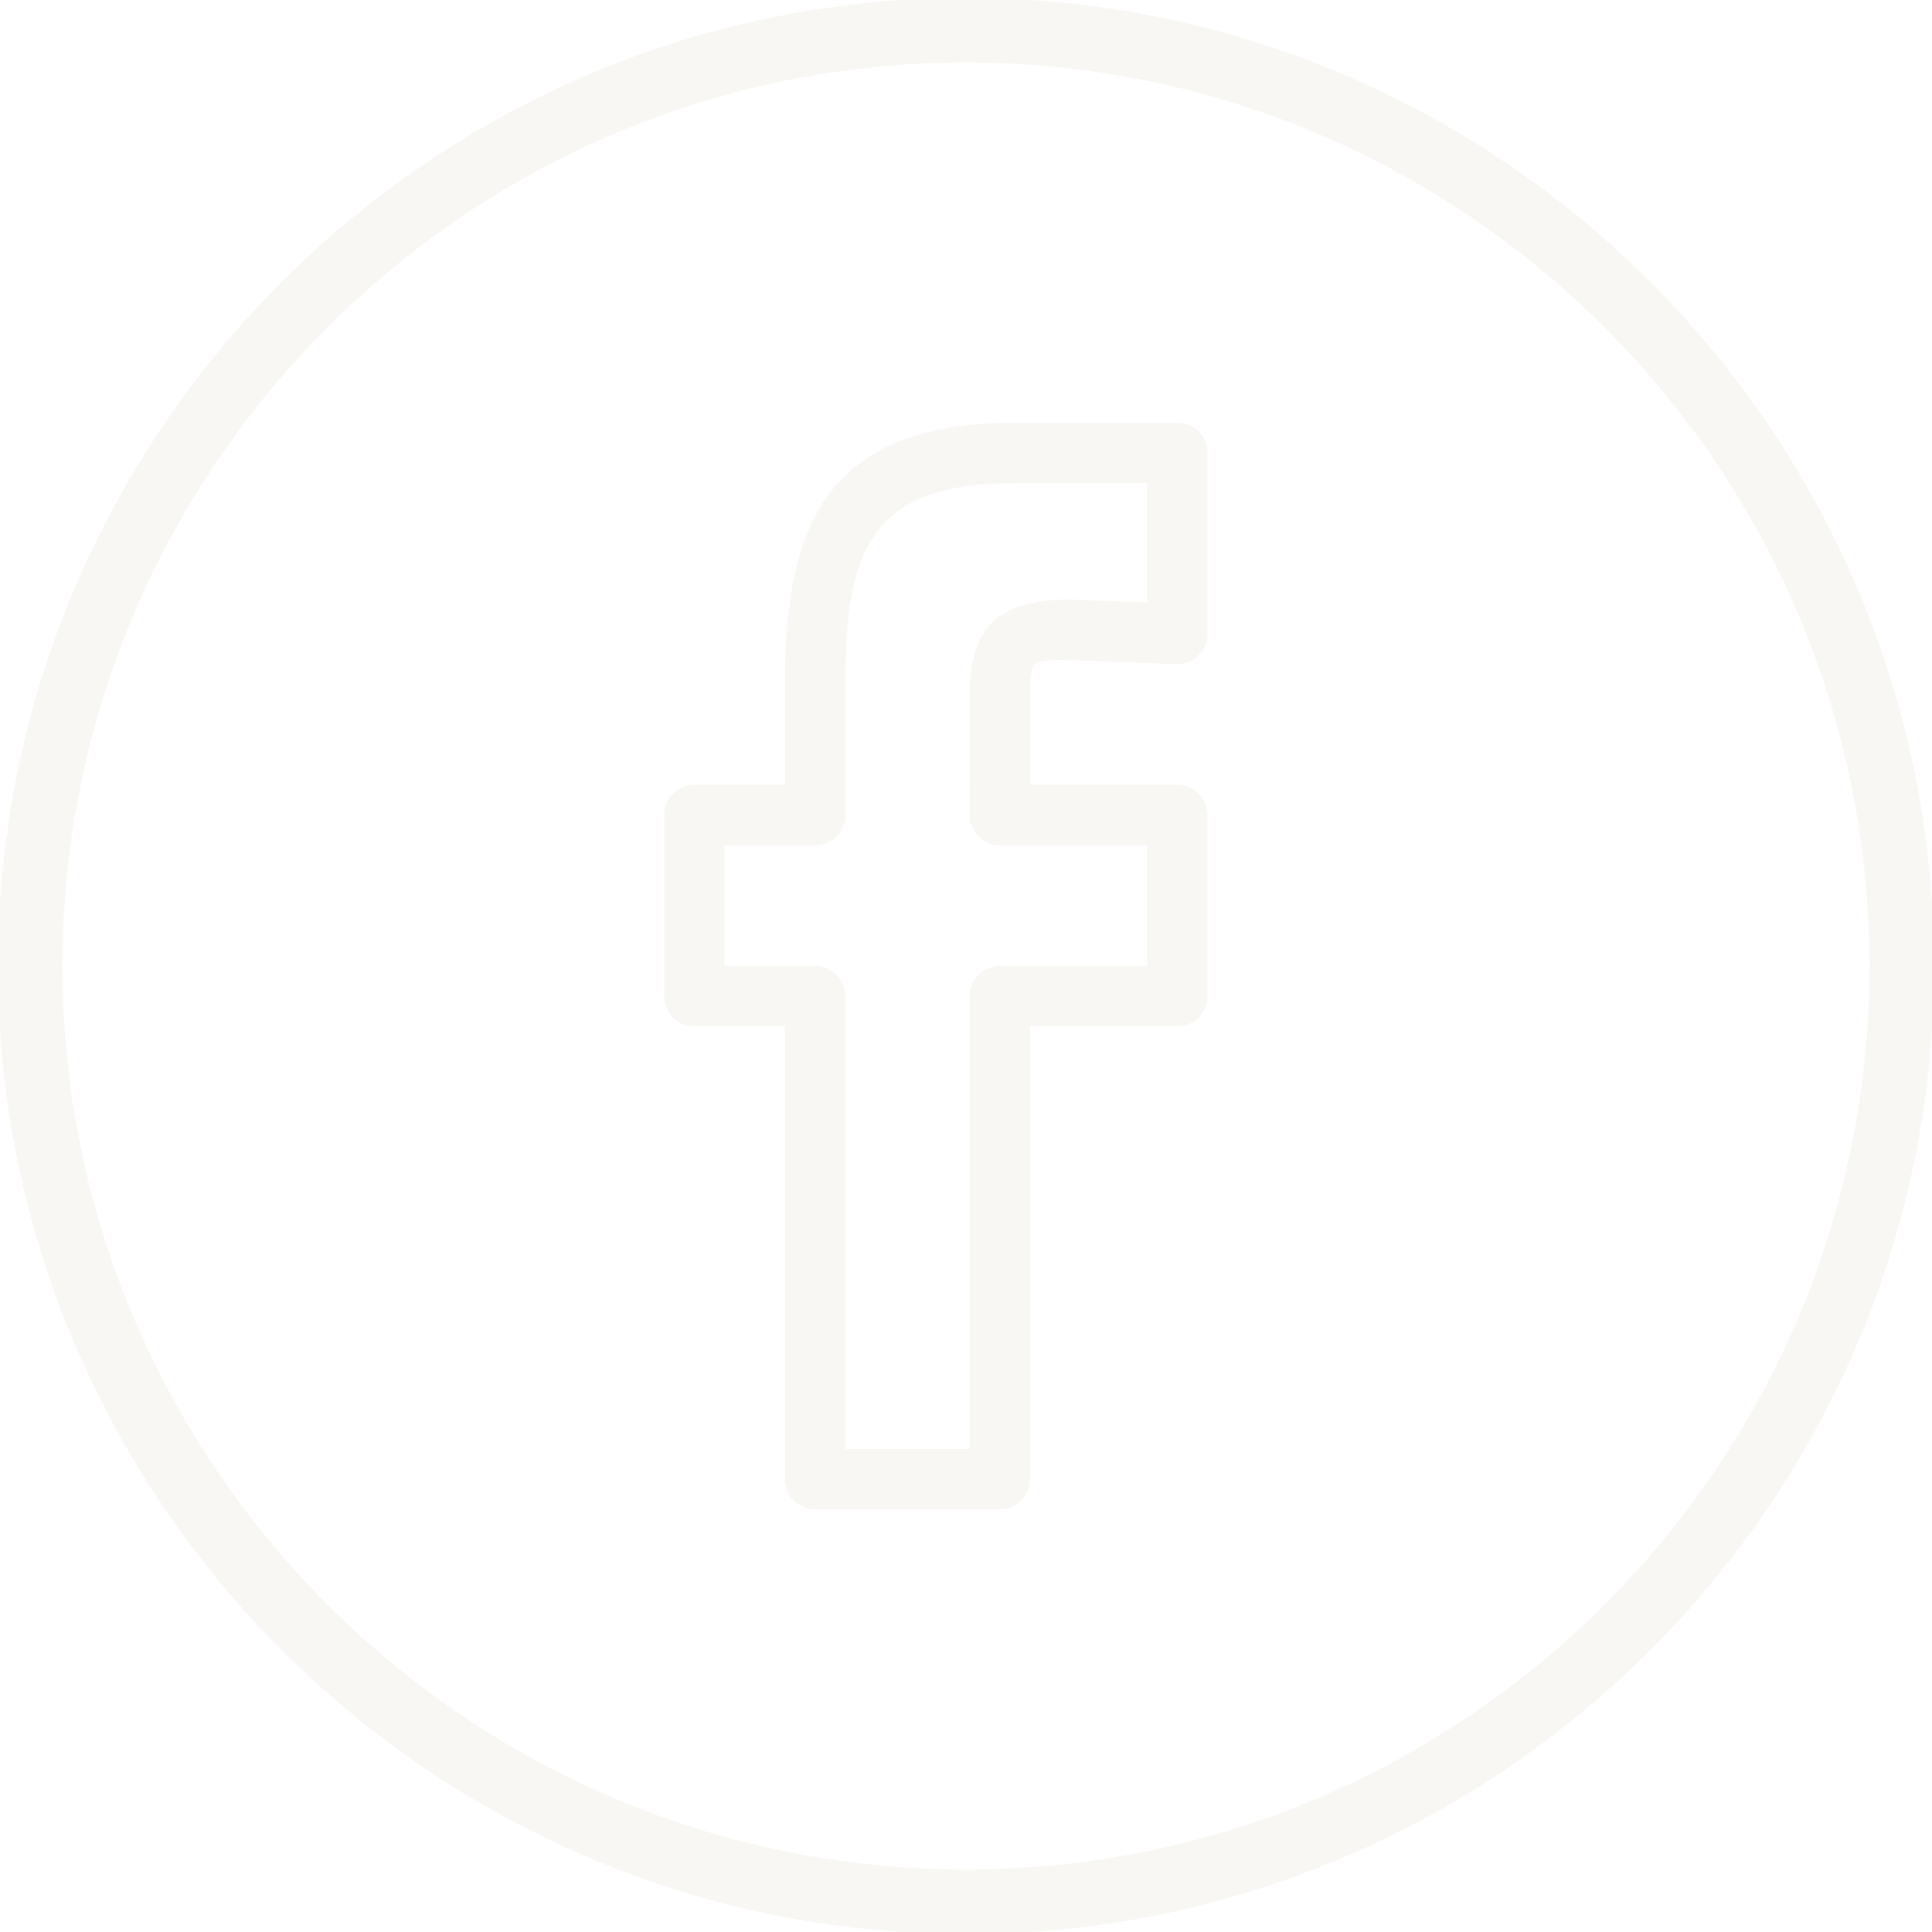
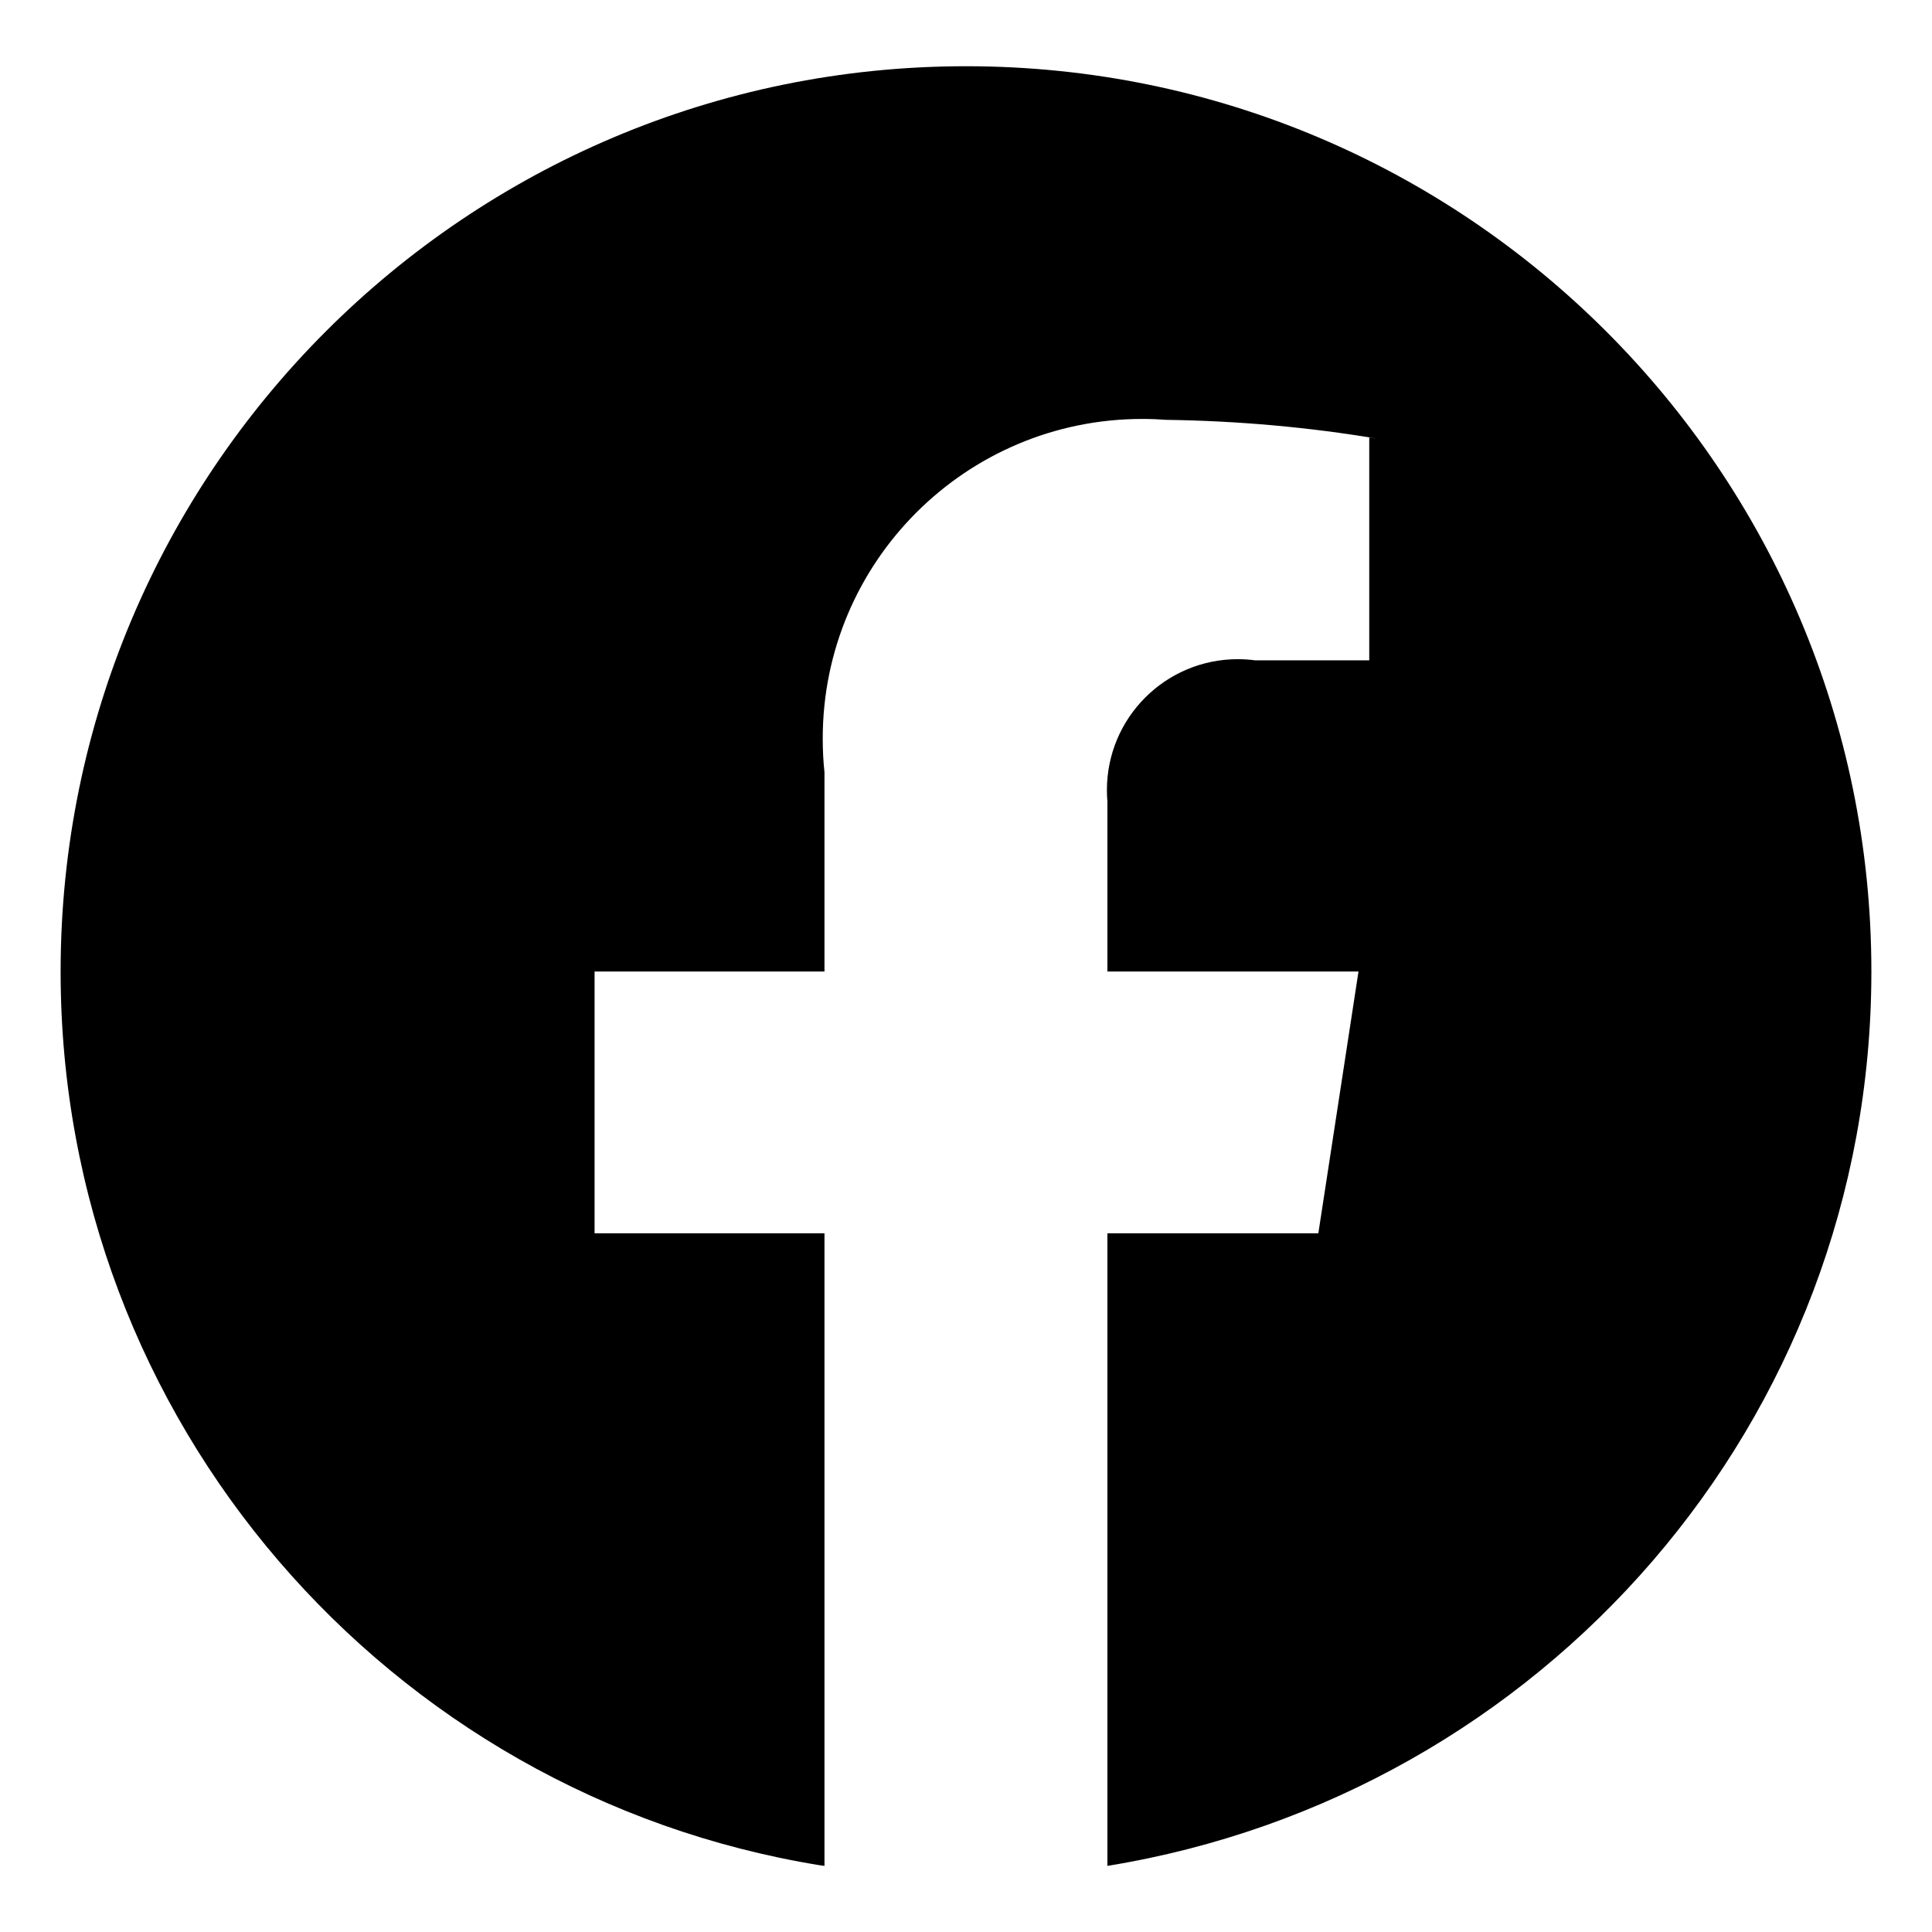
- <svg xmlns="http://www.w3.org/2000/svg" version="1.1" id="Layer_1" width="800px" height="800px" viewBox="0 0 32 32" enable-background="new 0 0 32 32" xml:space="preserve">
-   <g>
-     <path fill="#f8f7f4" d="M16-0.035C7.159-0.035-0.035,7.159-0.035,16S7.159,32.035,16,32.035S32.035,24.841,32.035,16   S24.841-0.035,16-0.035z M16,30.965C7.748,30.965,1.035,24.252,1.035,16S7.748,1.035,16,1.035S30.965,7.748,30.965,16   S24.252,30.965,16,30.965z" />
-     <path fill="#f8f7f4" d="M19.5,7h-2.668C13.652,7,13,8.737,13,11.345L13.002,13H11.5c-0.276,0-0.5,0.224-0.5,0.5v3   c0,0.276,0.224,0.5,0.5,0.5H13v7.5c0,0.276,0.224,0.5,0.5,0.5h3.058c0.276,0,0.5-0.224,0.5-0.5L17.06,17h2.44   c0.276,0,0.5-0.224,0.5-0.5v-3c0-0.276-0.224-0.5-0.5-0.5h-2.441l0.003-1.396c0-0.673,0-0.673,0.629-0.674L19.48,11   c0.127,0.004,0.268-0.045,0.366-0.139S20,10.636,20,10.5v-3C20,7.224,19.776,7,19.5,7z M19,9.98l-1.289-0.05   c-1.521,0-1.648,0.827-1.648,1.672l-0.004,1.896c0,0.133,0.052,0.26,0.146,0.354C16.298,13.947,16.425,14,16.558,14H19v2h-2.44   c-0.276,0-0.5,0.224-0.5,0.5L16.058,24H14v-7.5c0-0.276-0.224-0.5-0.5-0.5H12v-2h1.503c0.133,0,0.26-0.053,0.354-0.147   c0.094-0.094,0.146-0.221,0.146-0.354L14,11.344C14,9.079,14.424,8,16.832,8H19V9.98z" />
-   </g>
+ <svg xmlns="http://www.w3.org/2000/svg" fill="#000000" width="800px" height="800px" viewBox="0 0 32 32" version="1.1">
+   <path d="M30.996 16.091c-0.001-8.281-6.714-14.994-14.996-14.994s-14.996 6.714-14.996 14.996c0 7.455 5.44 13.639 12.566 14.8l0.086 0.012v-10.478h-3.808v-4.336h3.808v-3.302c-0.019-0.167-0.029-0.361-0.029-0.557 0-2.923 2.37-5.293 5.293-5.293 0.141 0 0.281 0.006 0.42 0.016l-0.018-0.001c1.199 0.017 2.359 0.123 3.491 0.312l-0.134-0.019v3.69h-1.892c-0.086-0.012-0.185-0.019-0.285-0.019-1.197 0-2.168 0.97-2.168 2.168 0 0.068 0.003 0.135 0.009 0.202l-0.001-0.009v2.812h4.159l-0.665 4.336h-3.494v10.478c7.213-1.174 12.653-7.359 12.654-14.814v-0z" />
</svg>
